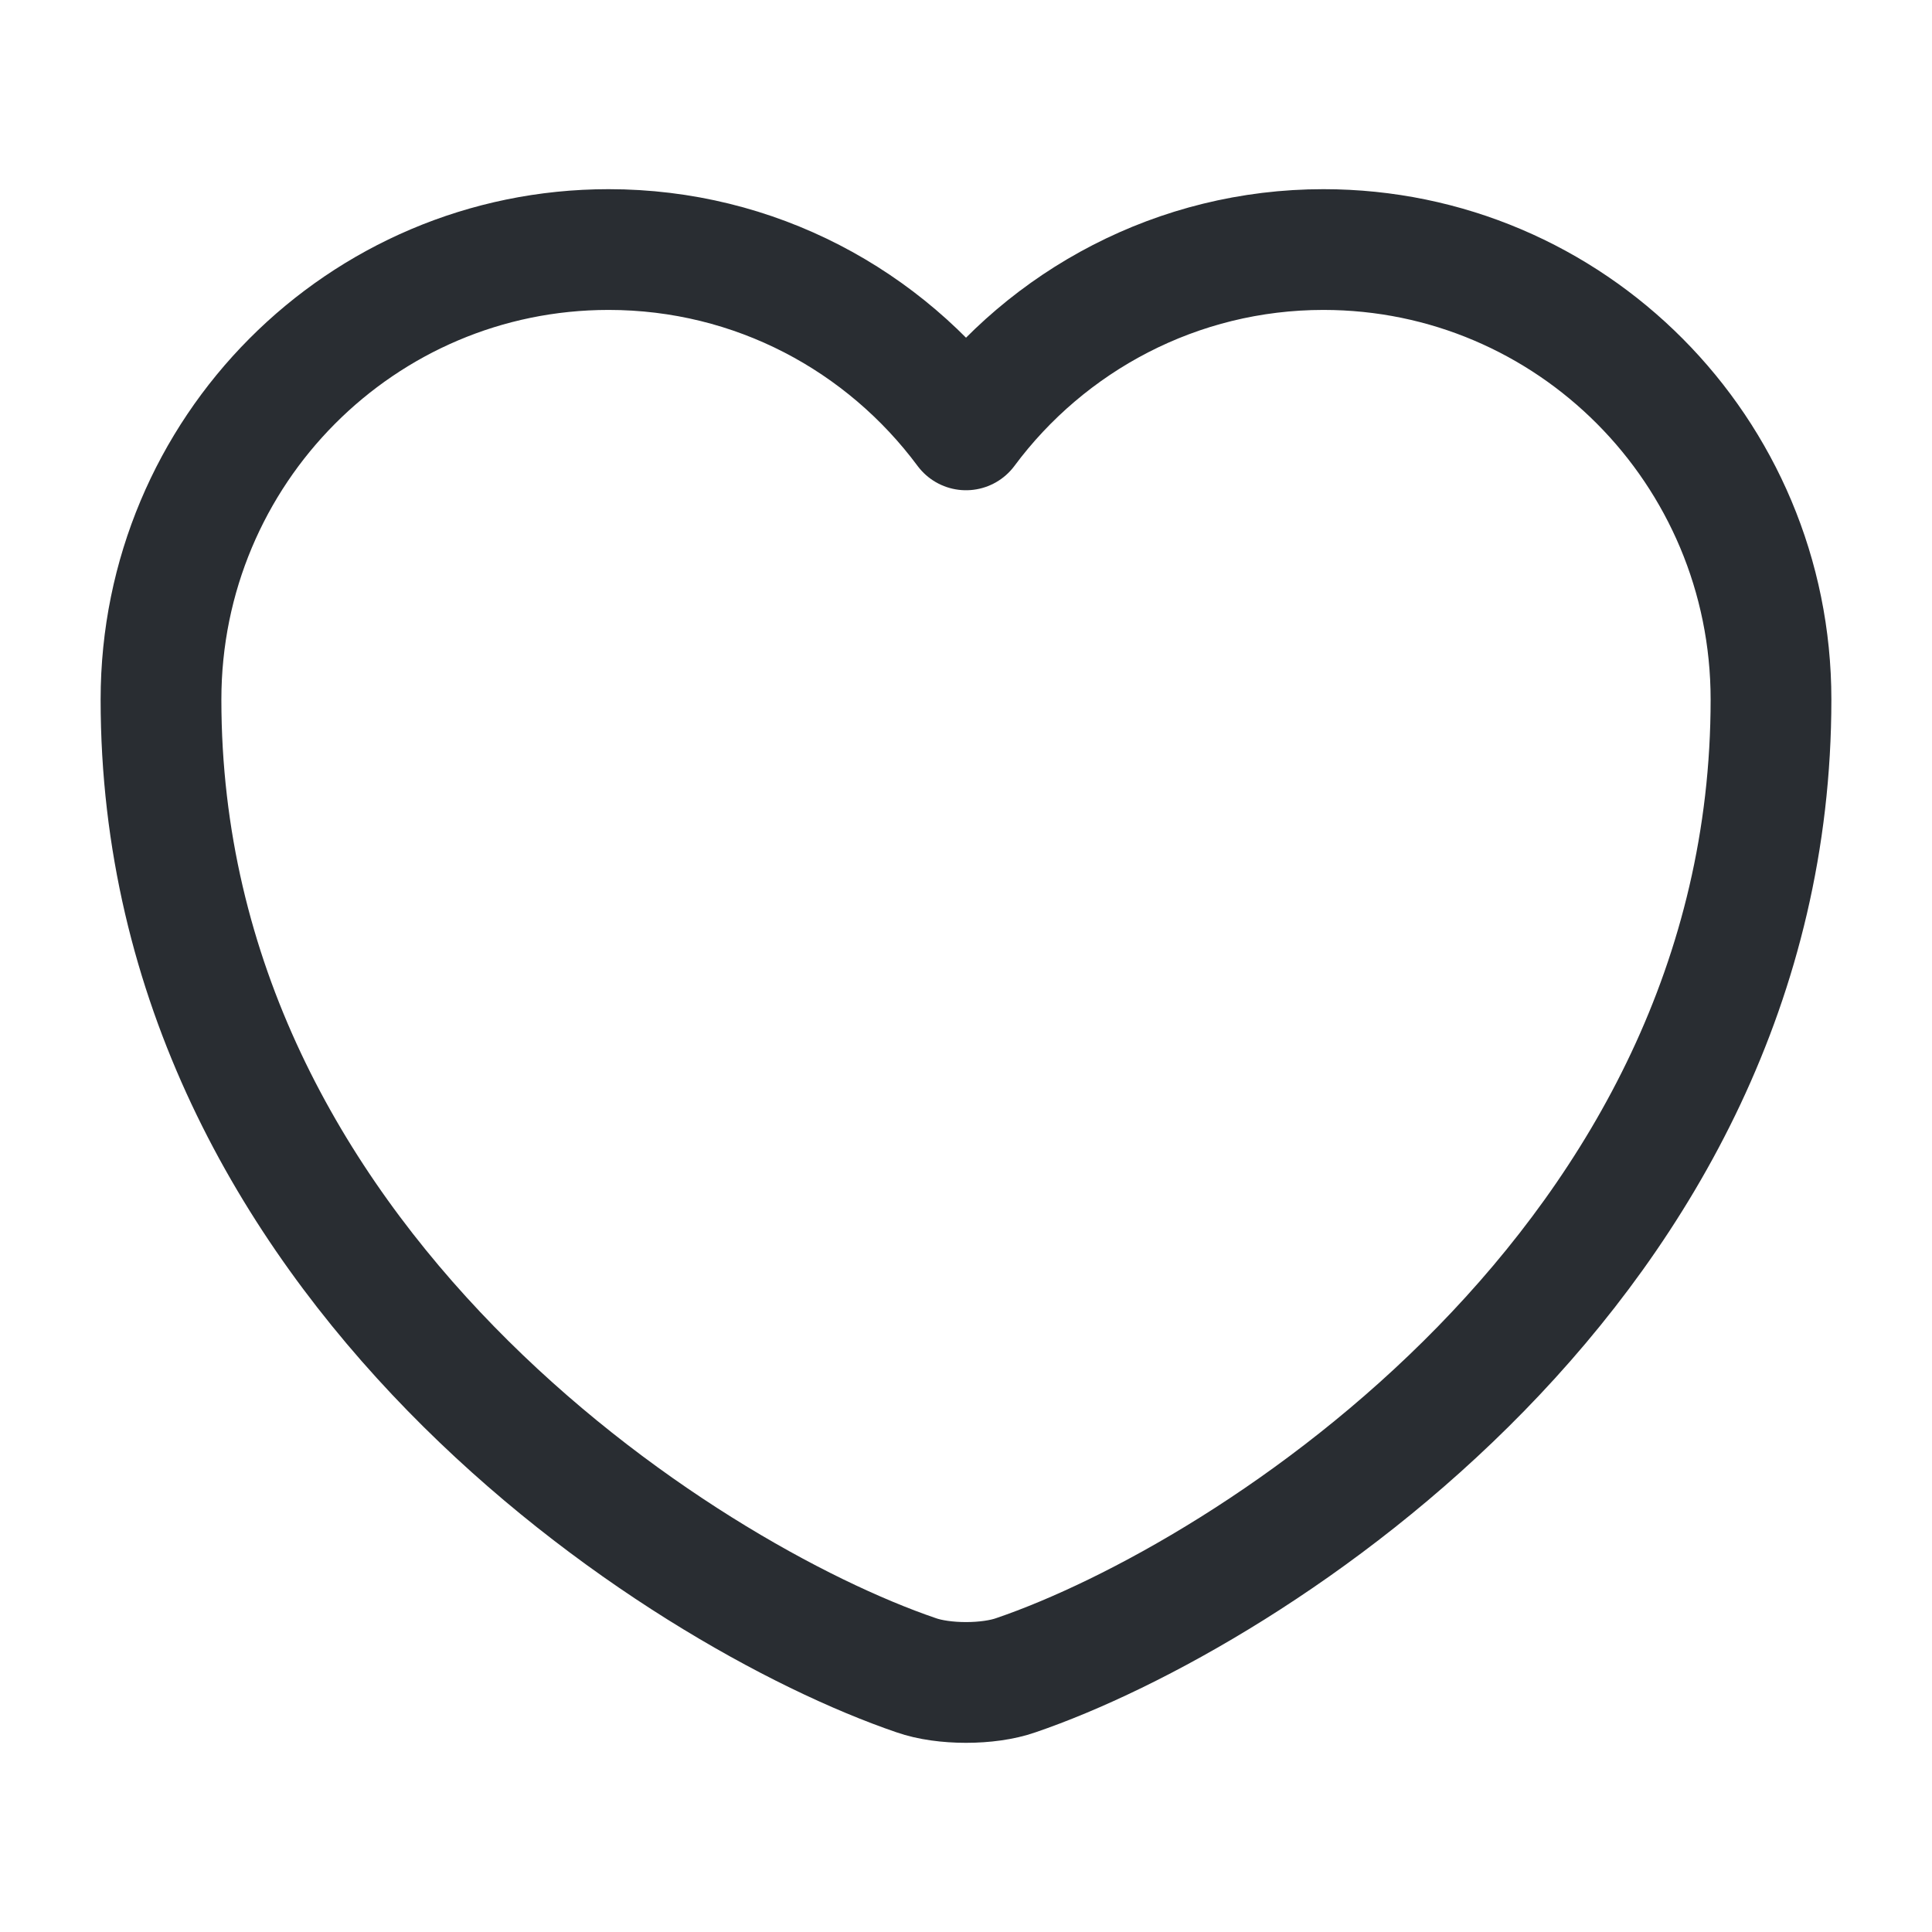
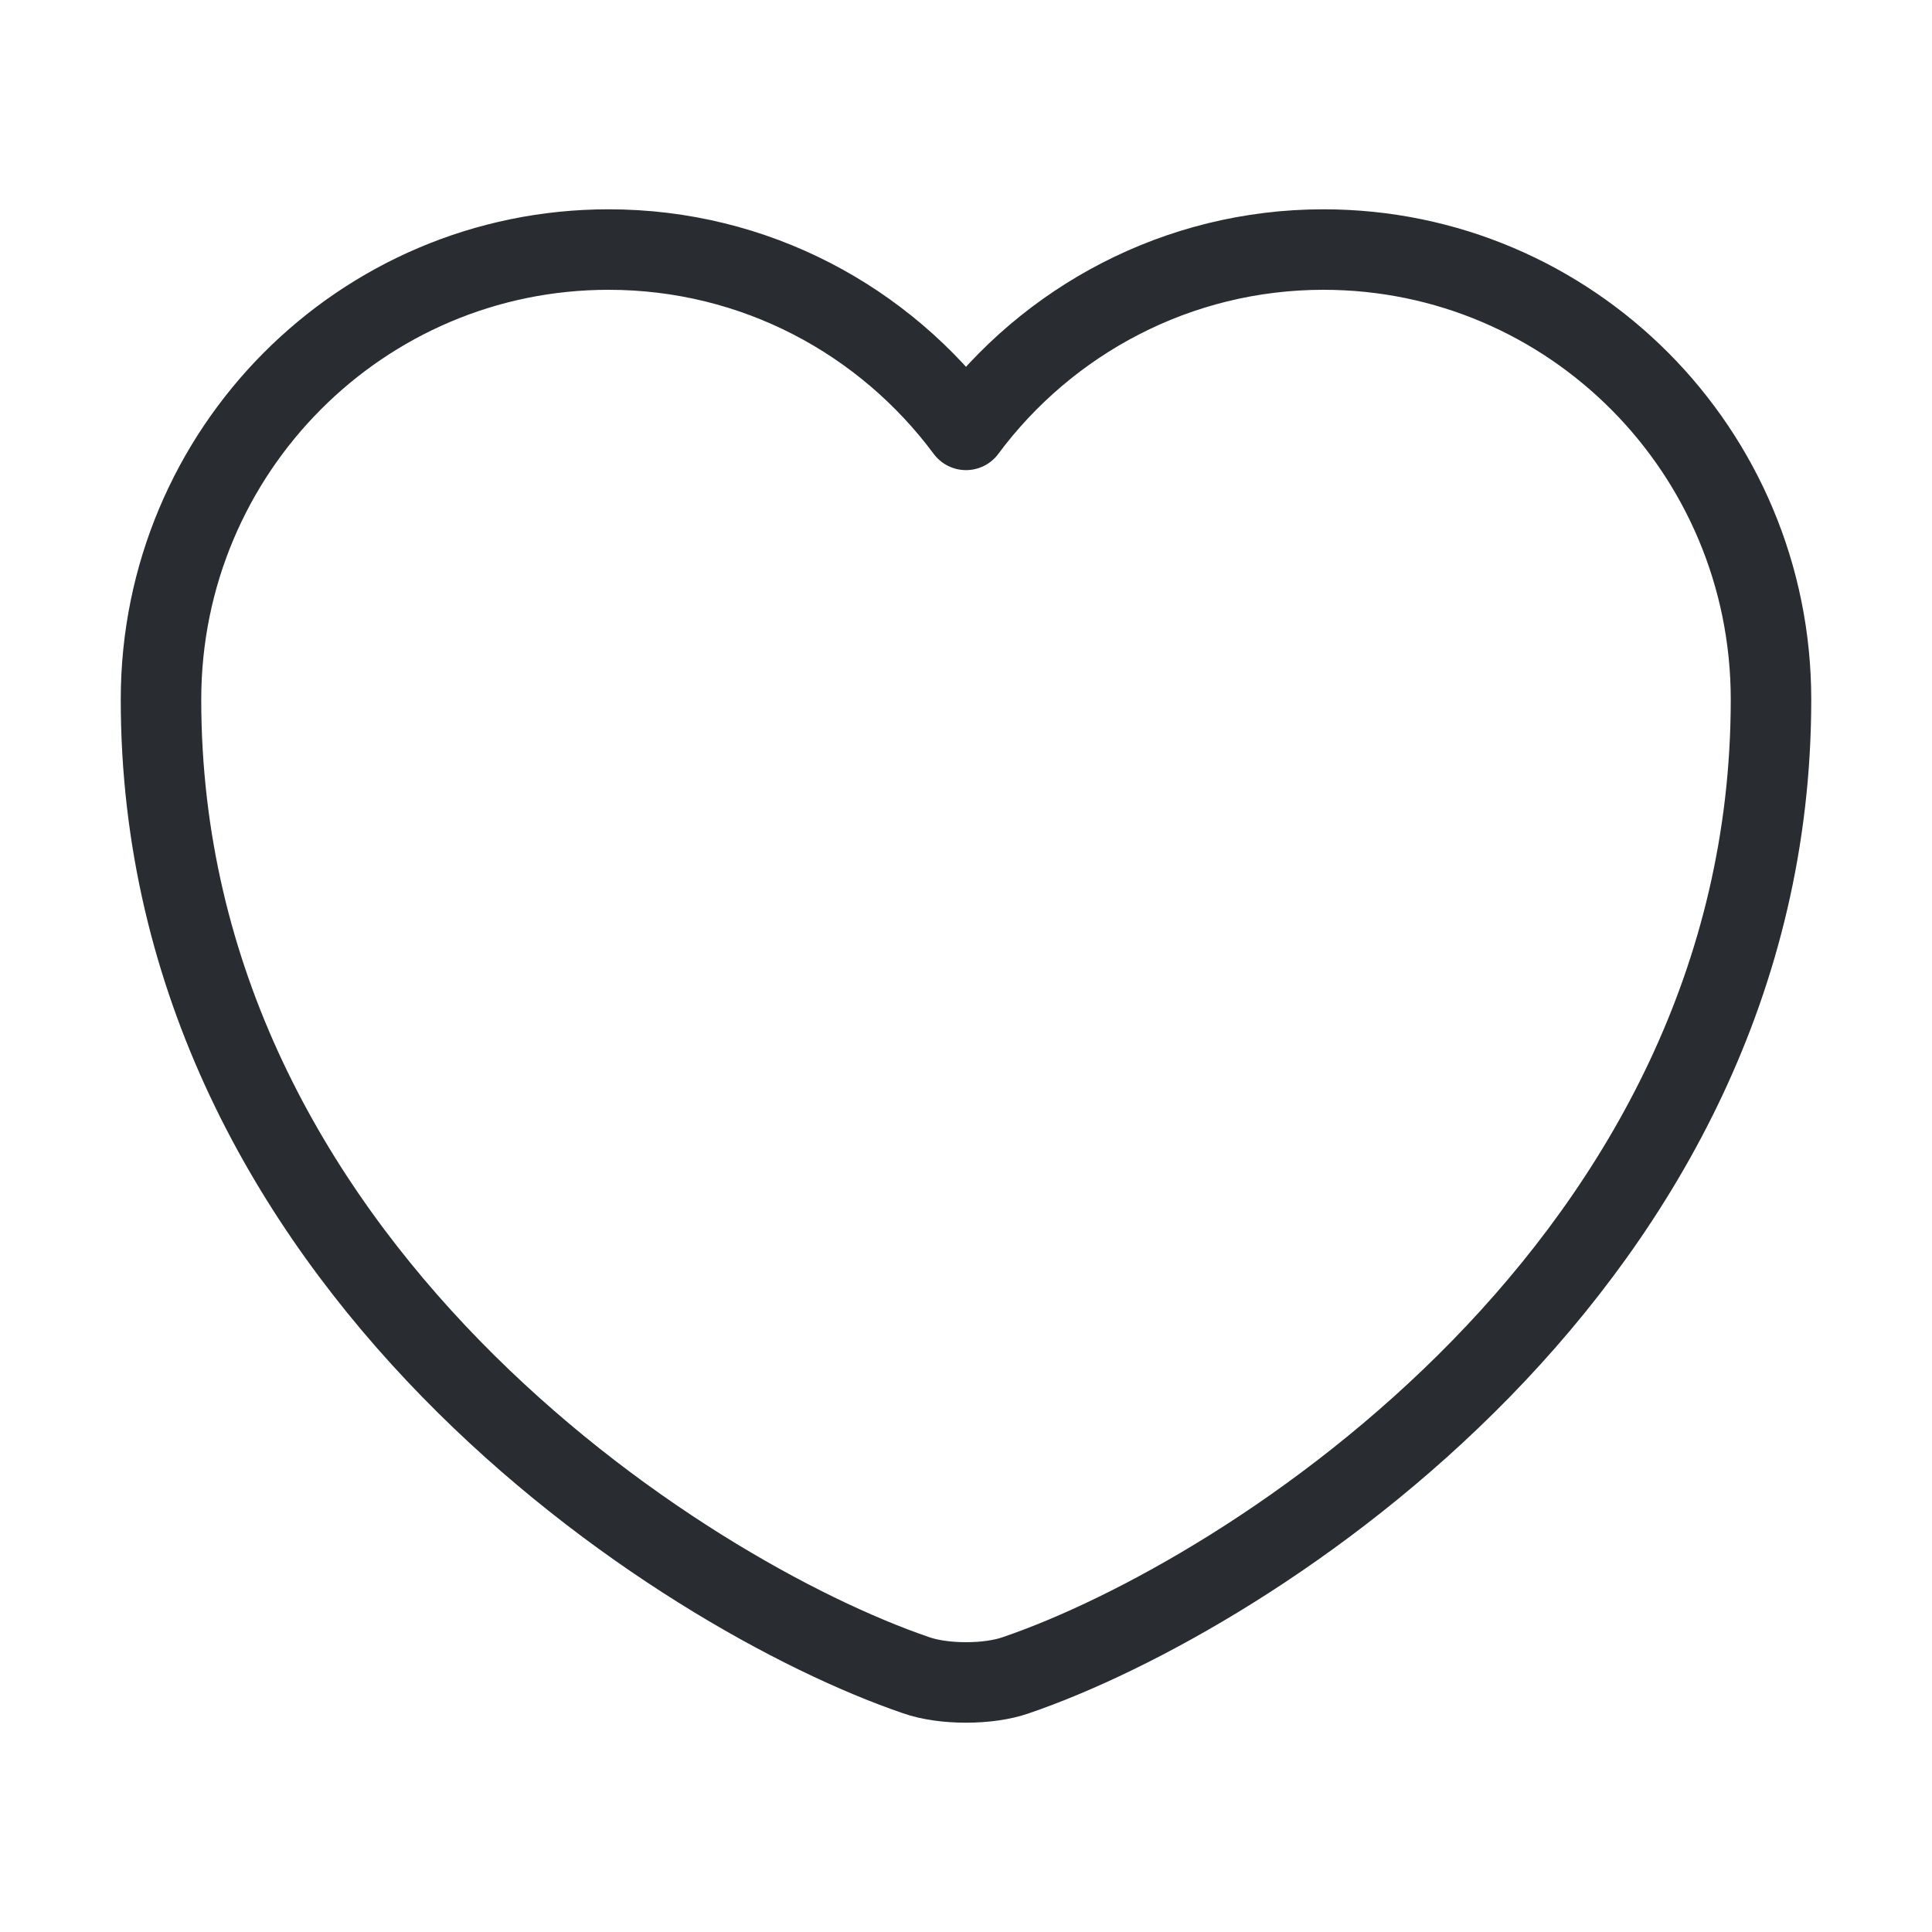
<svg xmlns="http://www.w3.org/2000/svg" width="800px" height="800px" viewBox="0 0 24 24" fill="none">
-   <path d="M12.62 20.81C12.28 20.93 11.72 20.93 11.38 20.81C8.48 19.82 2 15.69 2 8.69C2 5.6 4.49 3.1 7.56 3.1C9.38 3.1 10.99 3.98 12 5.34C13.01 3.98 14.63 3.1 16.44 3.1C19.51 3.1 22 5.6 22 8.69C22 15.69 15.52 19.82 12.62 20.81Z" stroke="#292D32" stroke-width="1.5" stroke-linecap="round" stroke-linejoin="round" />
+   <path d="M12.62 20.81C12.28 20.93 11.72 20.93 11.38 20.81C8.48 19.82 2 15.69 2 8.69C2 5.6 4.49 3.1 7.56 3.1C9.38 3.1 10.99 3.98 12 5.34C13.01 3.98 14.63 3.1 16.44 3.1C19.51 3.1 22 5.6 22 8.69C22 15.69 15.52 19.82 12.62 20.81Z" stroke="#292D32" strokeWidth="1.5" stroke-linecap="round" stroke-linejoin="round" />
</svg>
